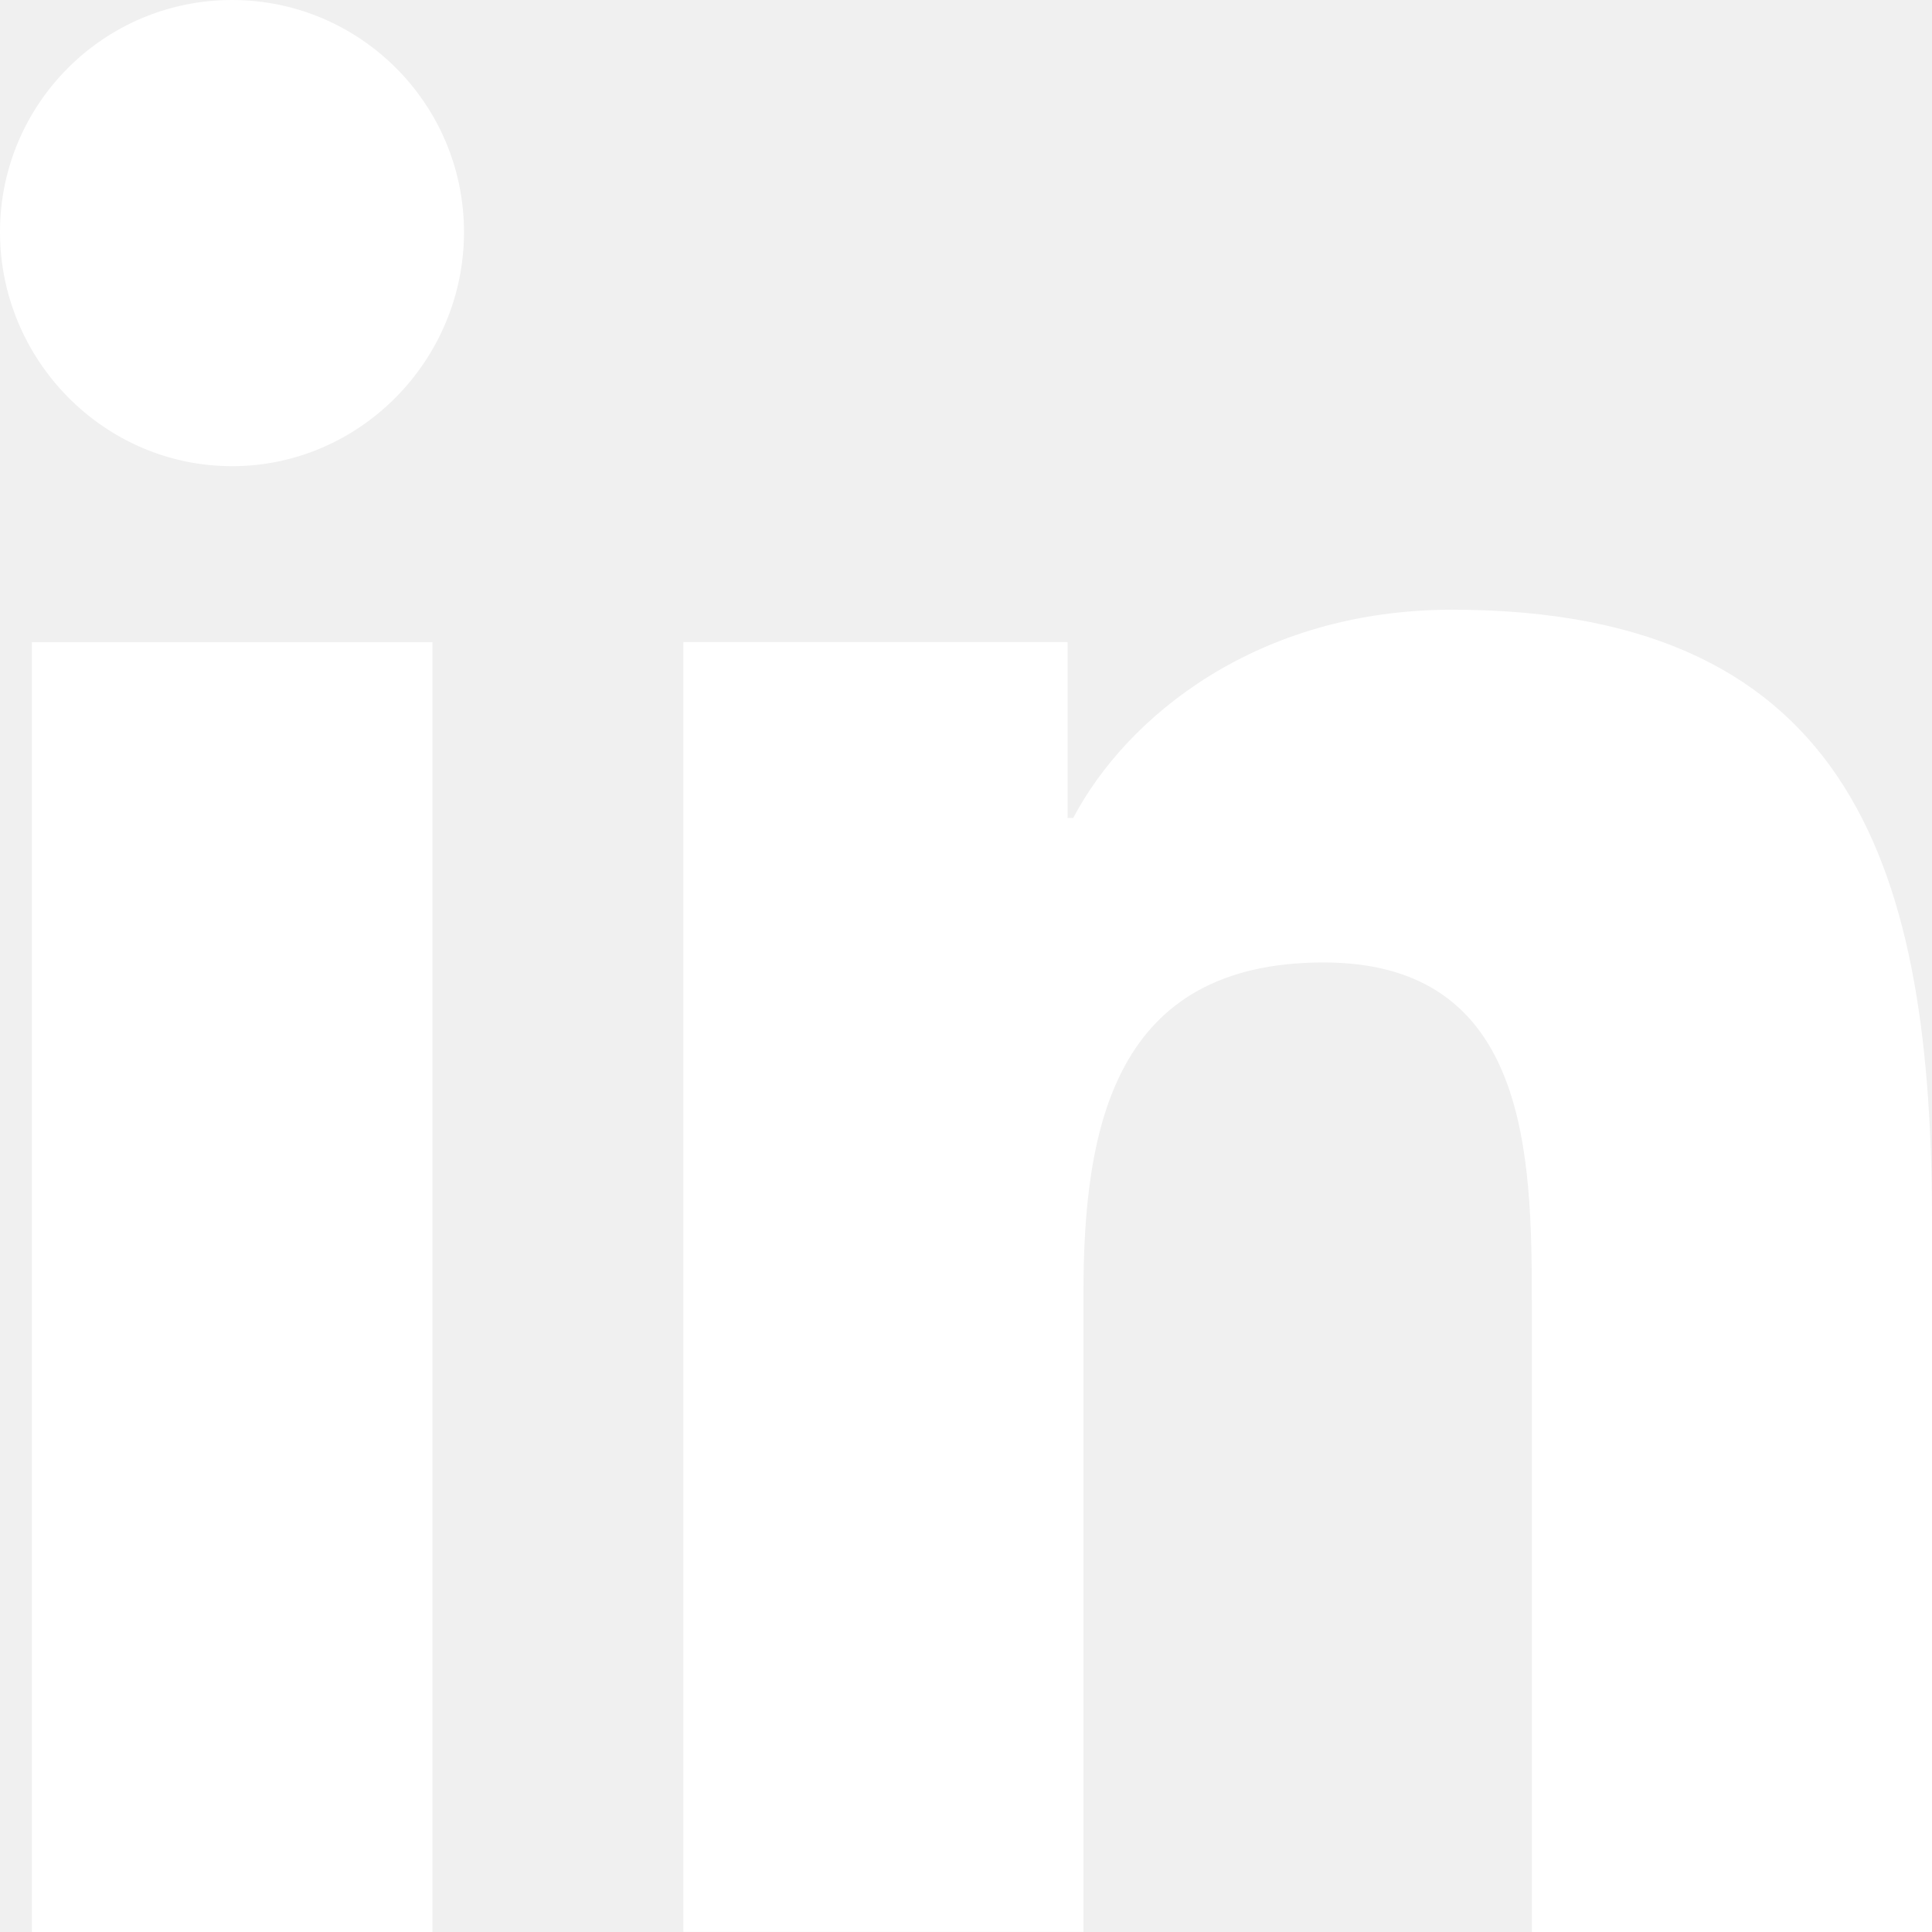
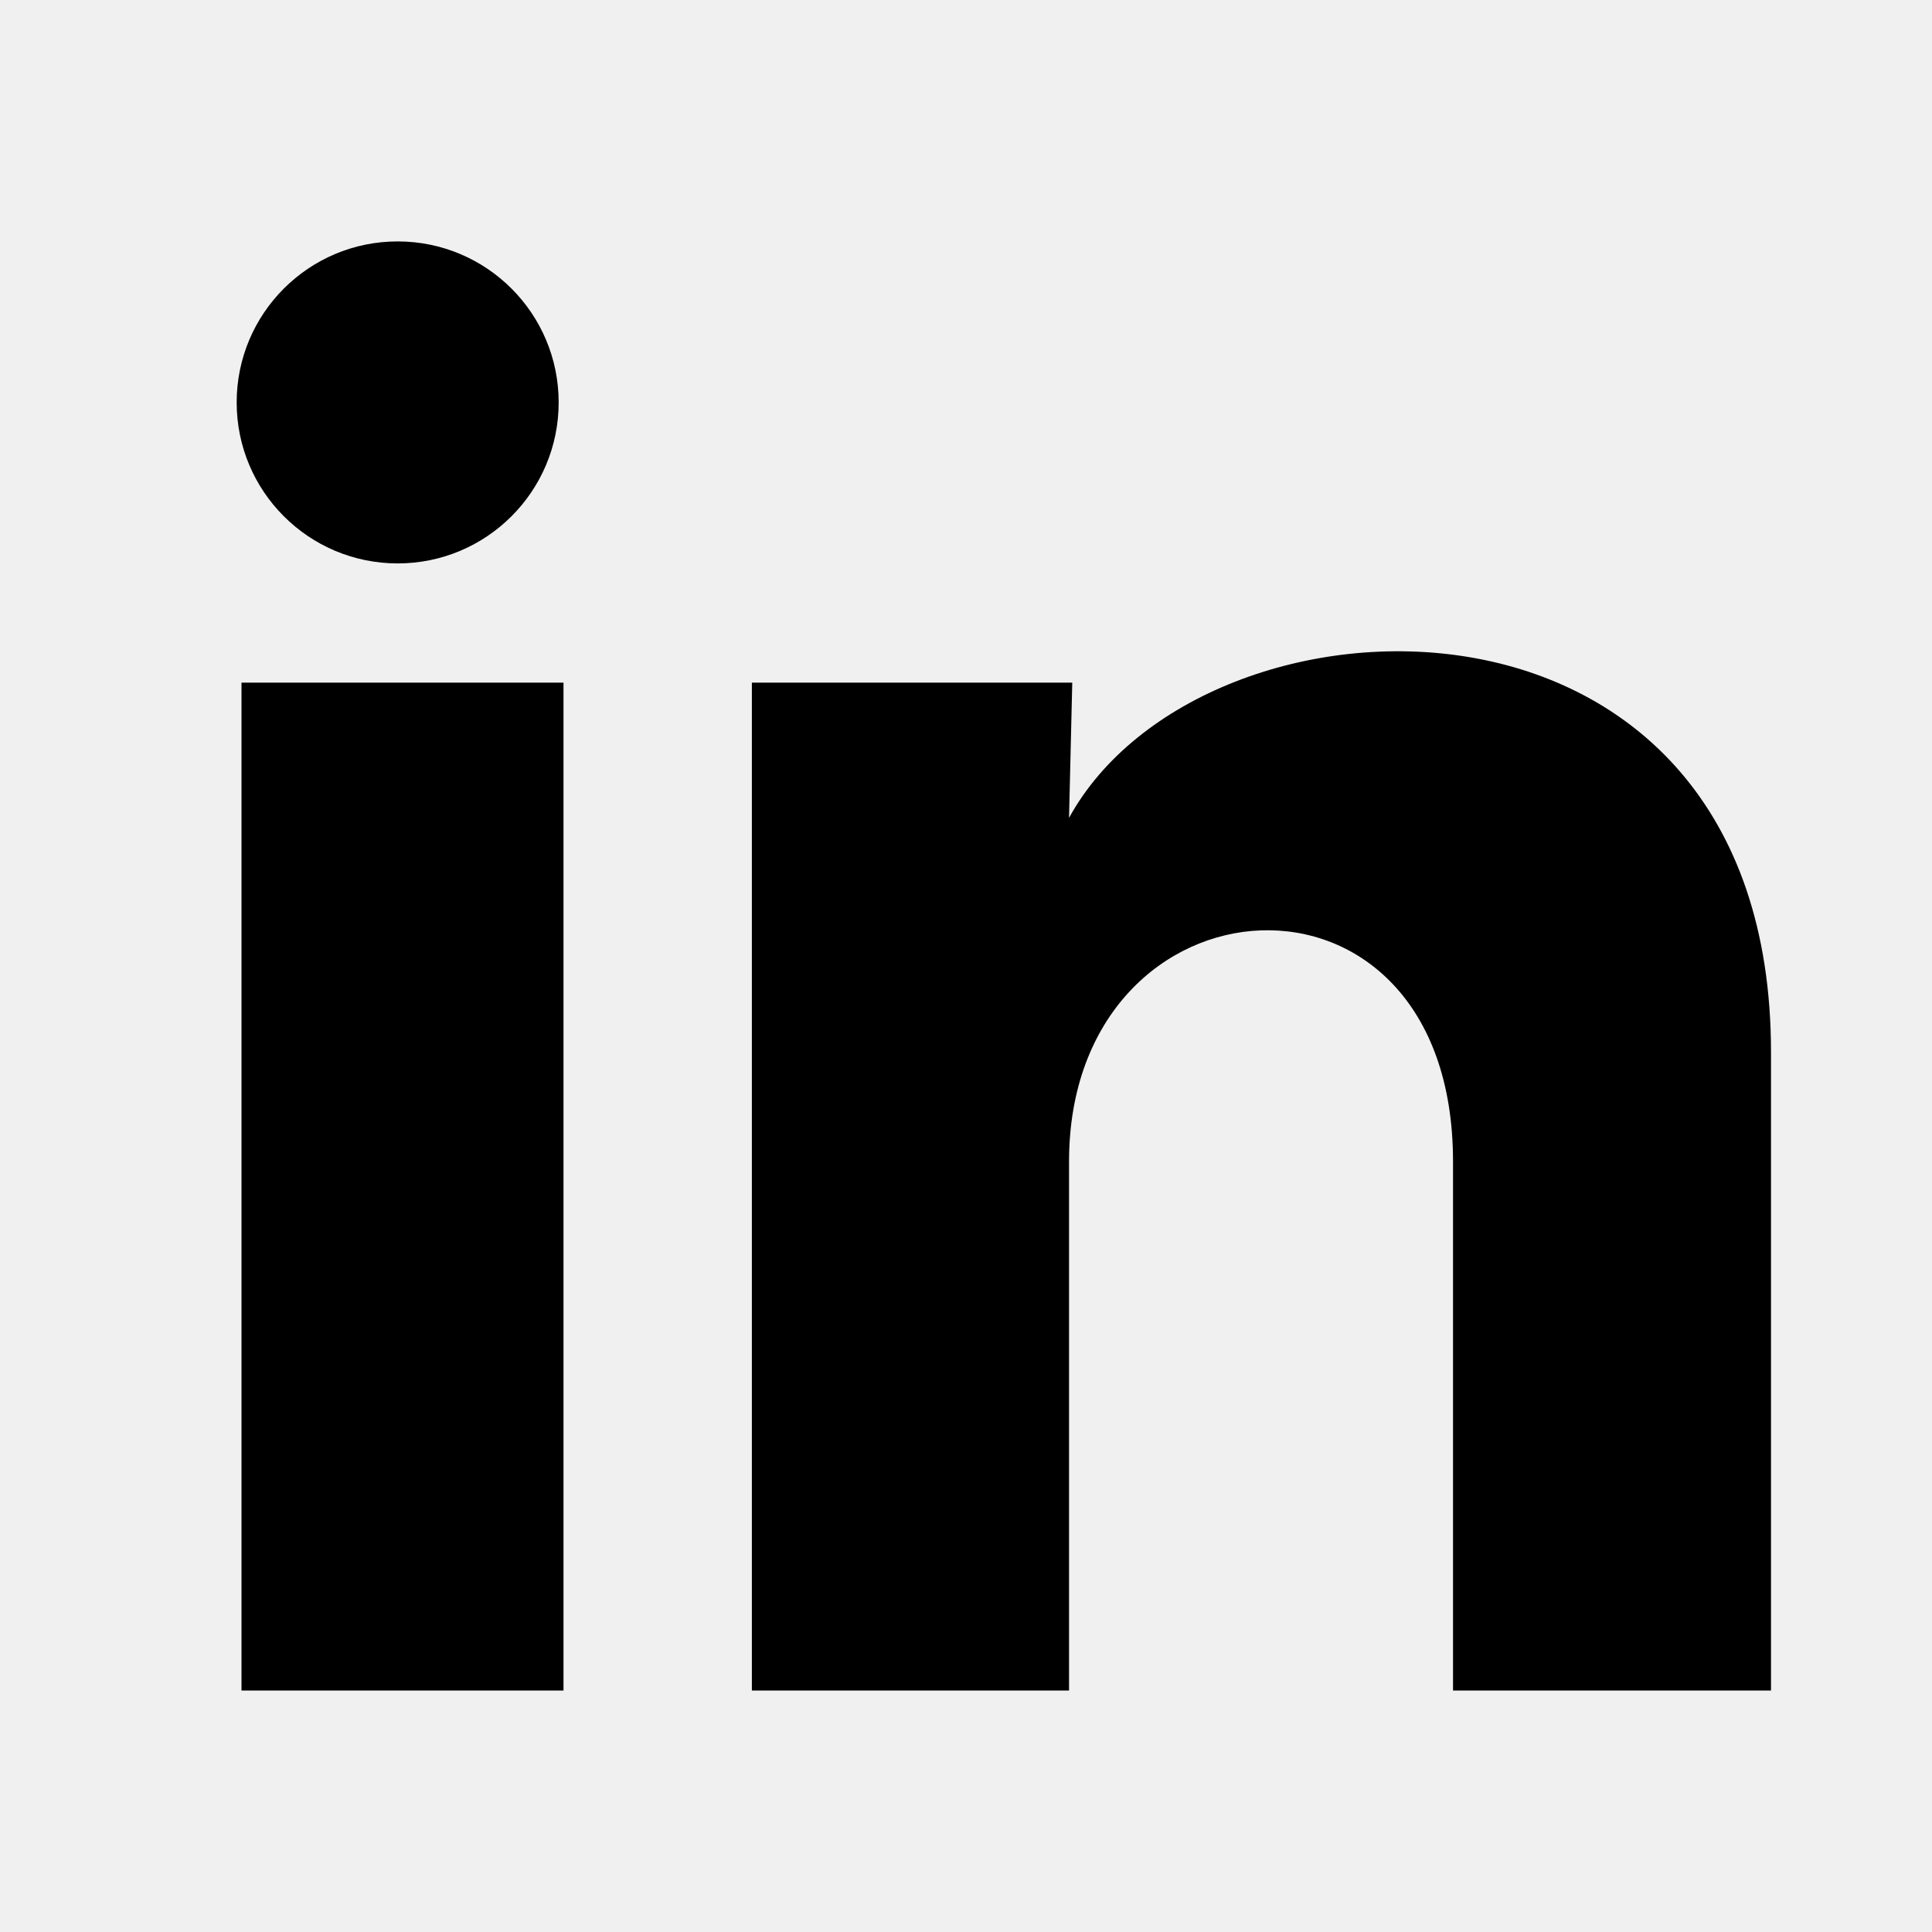
- <svg xmlns="http://www.w3.org/2000/svg" version="1.1" width="512" height="512" x="0" y="0" viewBox="0 0 24 24" style="enable-background:new 0 0 512 512" xml:space="preserve" class="">
-   <g>
-     <path d="m23.994 24v-.001h.006v-8.802c0-4.306-.927-7.623-5.961-7.623-2.42 0-4.044 1.328-4.707 2.587h-.07v-2.185h-4.773v16.023h4.97v-7.934c0-2.089.396-4.109 2.983-4.109 2.549 0 2.587 2.384 2.587 4.243v7.801z" fill="#ffffff" data-original="#000000" style="" />
-     <path d="m.396 7.977h4.976v16.023h-4.976z" fill="#ffffff" data-original="#000000" style="" />
-     <path d="m2.882 0c-1.591 0-2.882 1.291-2.882 2.882s1.291 2.909 2.882 2.909 2.882-1.318 2.882-2.909c-.001-1.591-1.292-2.882-2.882-2.882z" fill="#ffffff" data-original="#000000" style="" />
-   </g>
+ <svg xmlns="http://www.w3.org/2000/svg" viewBox="0 0 24 24" width="20" height="20">
+   <path fill="none" d="M0 0h24v24H0z" />
+   <path d="M6.94 5a2 2 0 1 1-4-.002 2 2 0 0 1 4 .002zM7 8.48H3V21h4V8.48zm6.32 0H9.34V21h3.94v-6.57c0-3.66 4.77-4 4.77 0V21H22v-7.93c0-6.17-7.06-5.94-8.72-2.91l.04-1.68z" />
</svg>
